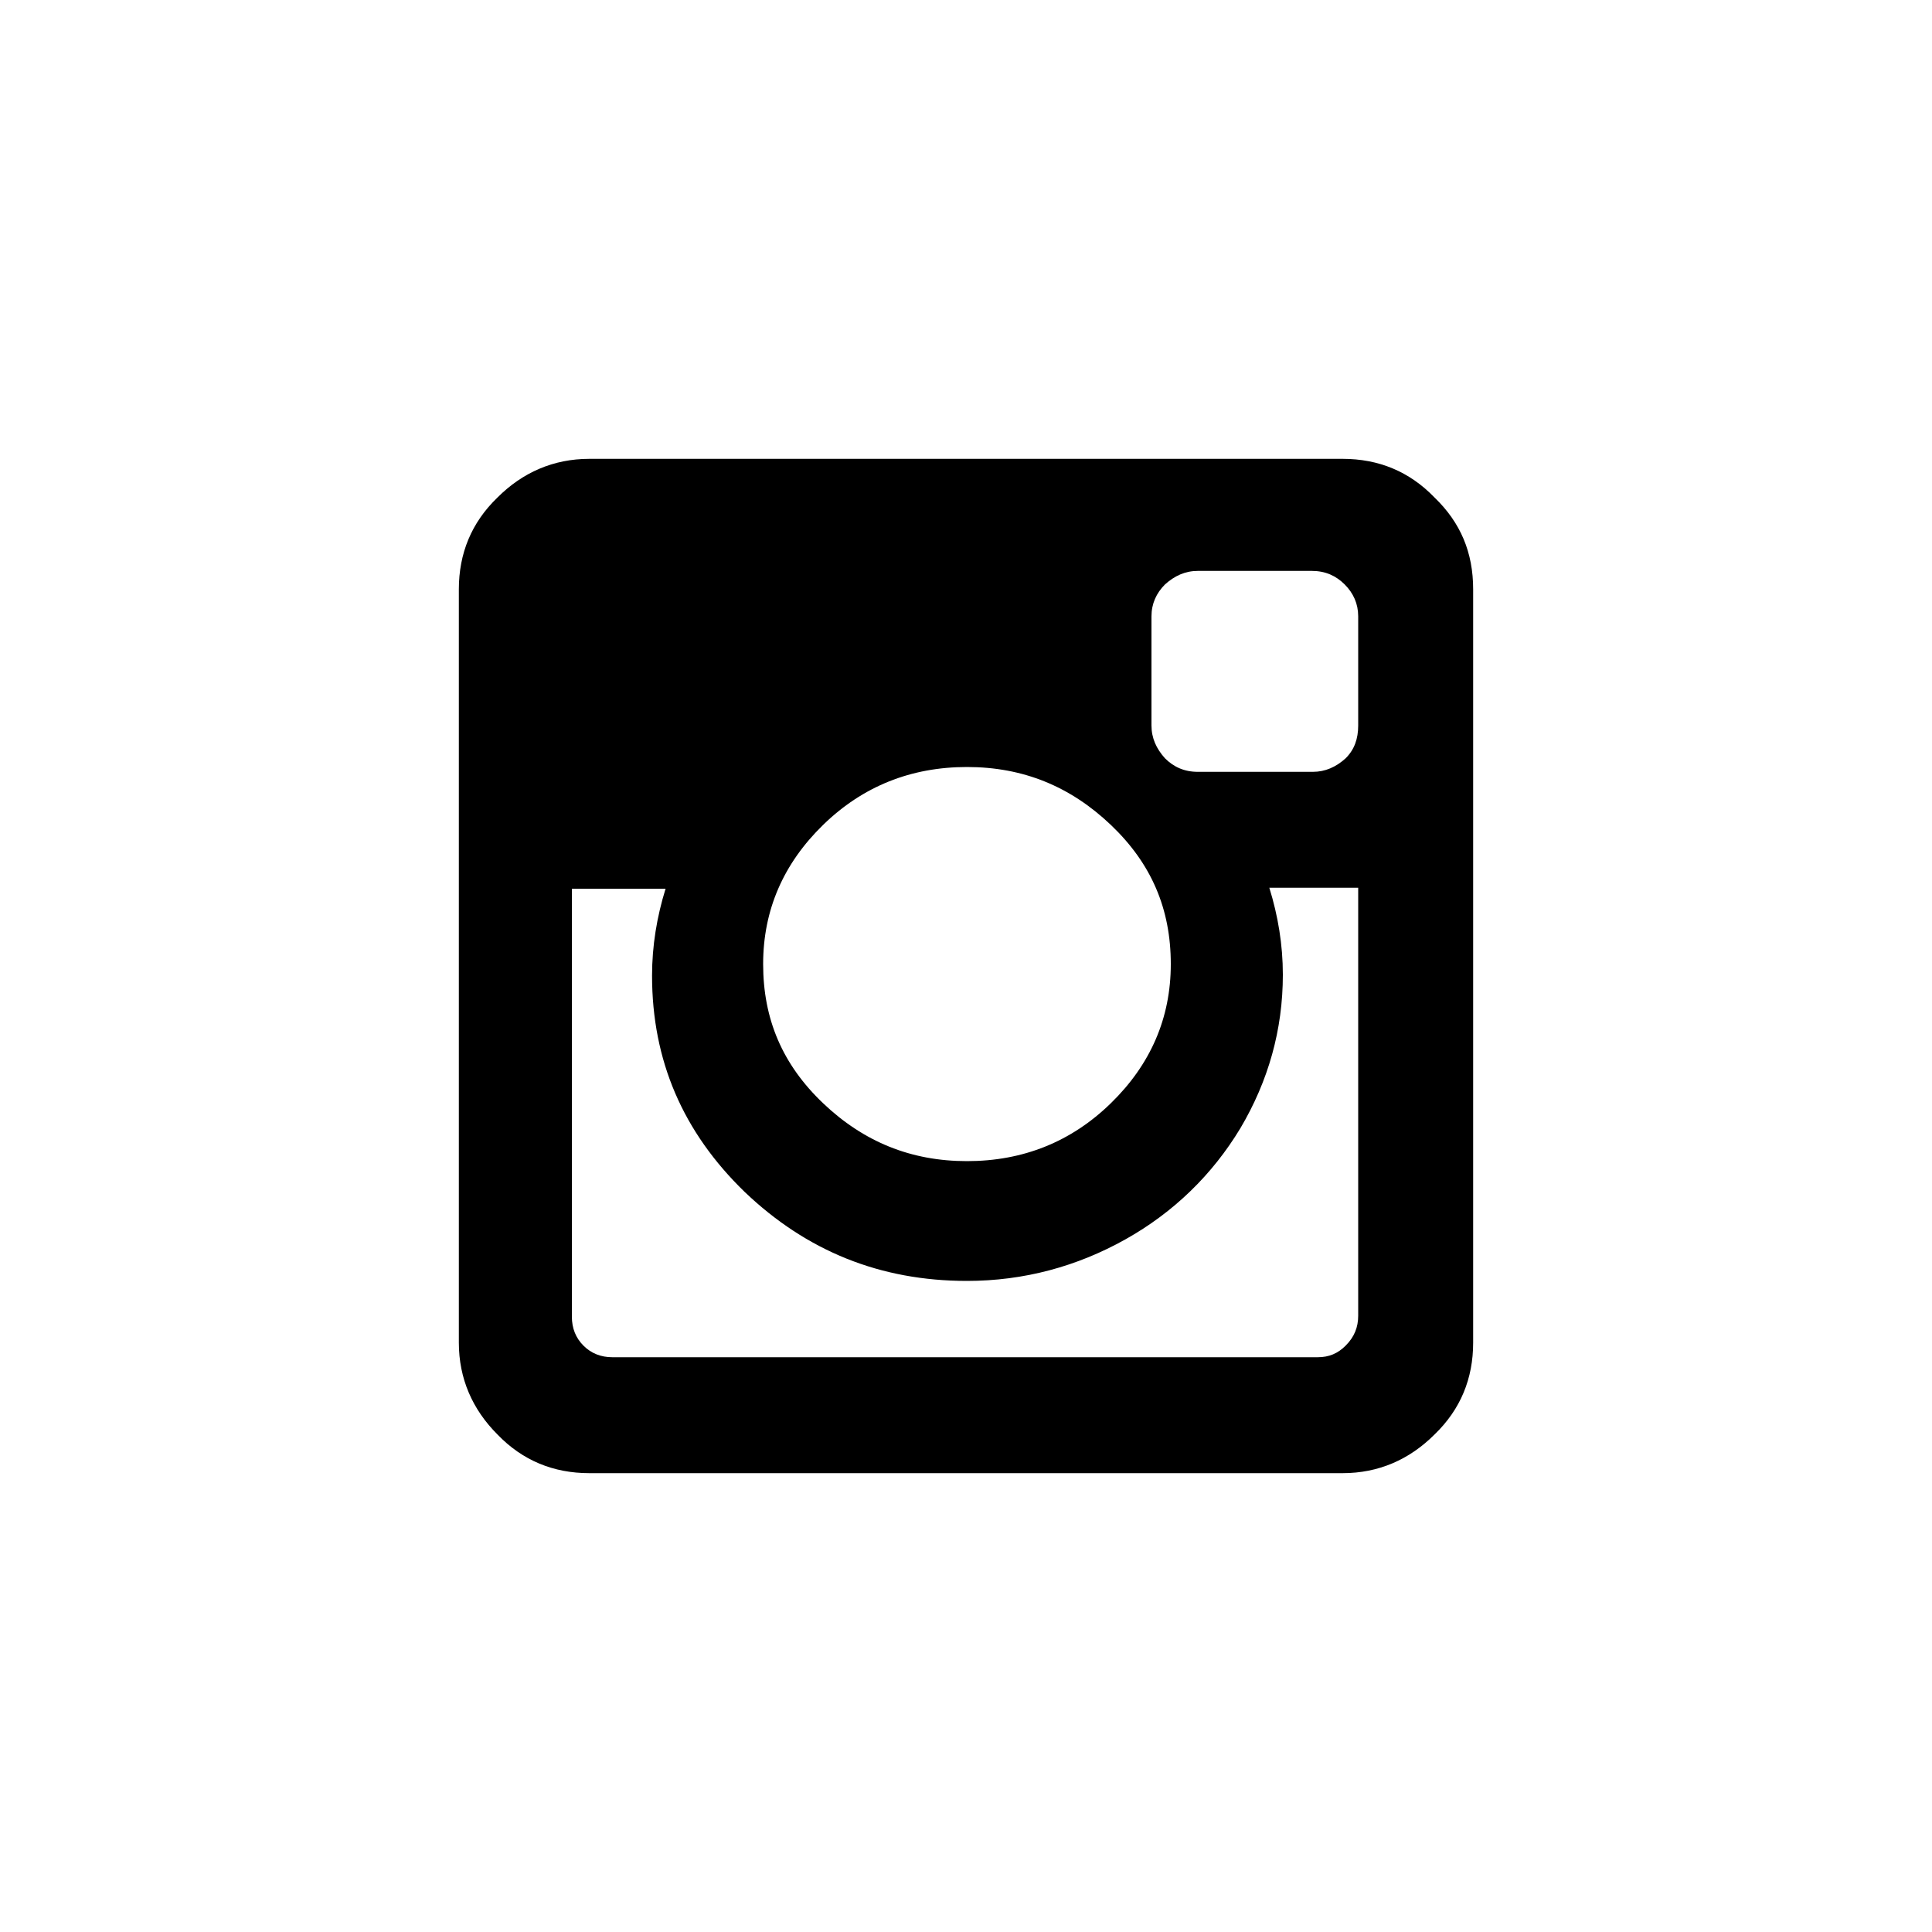
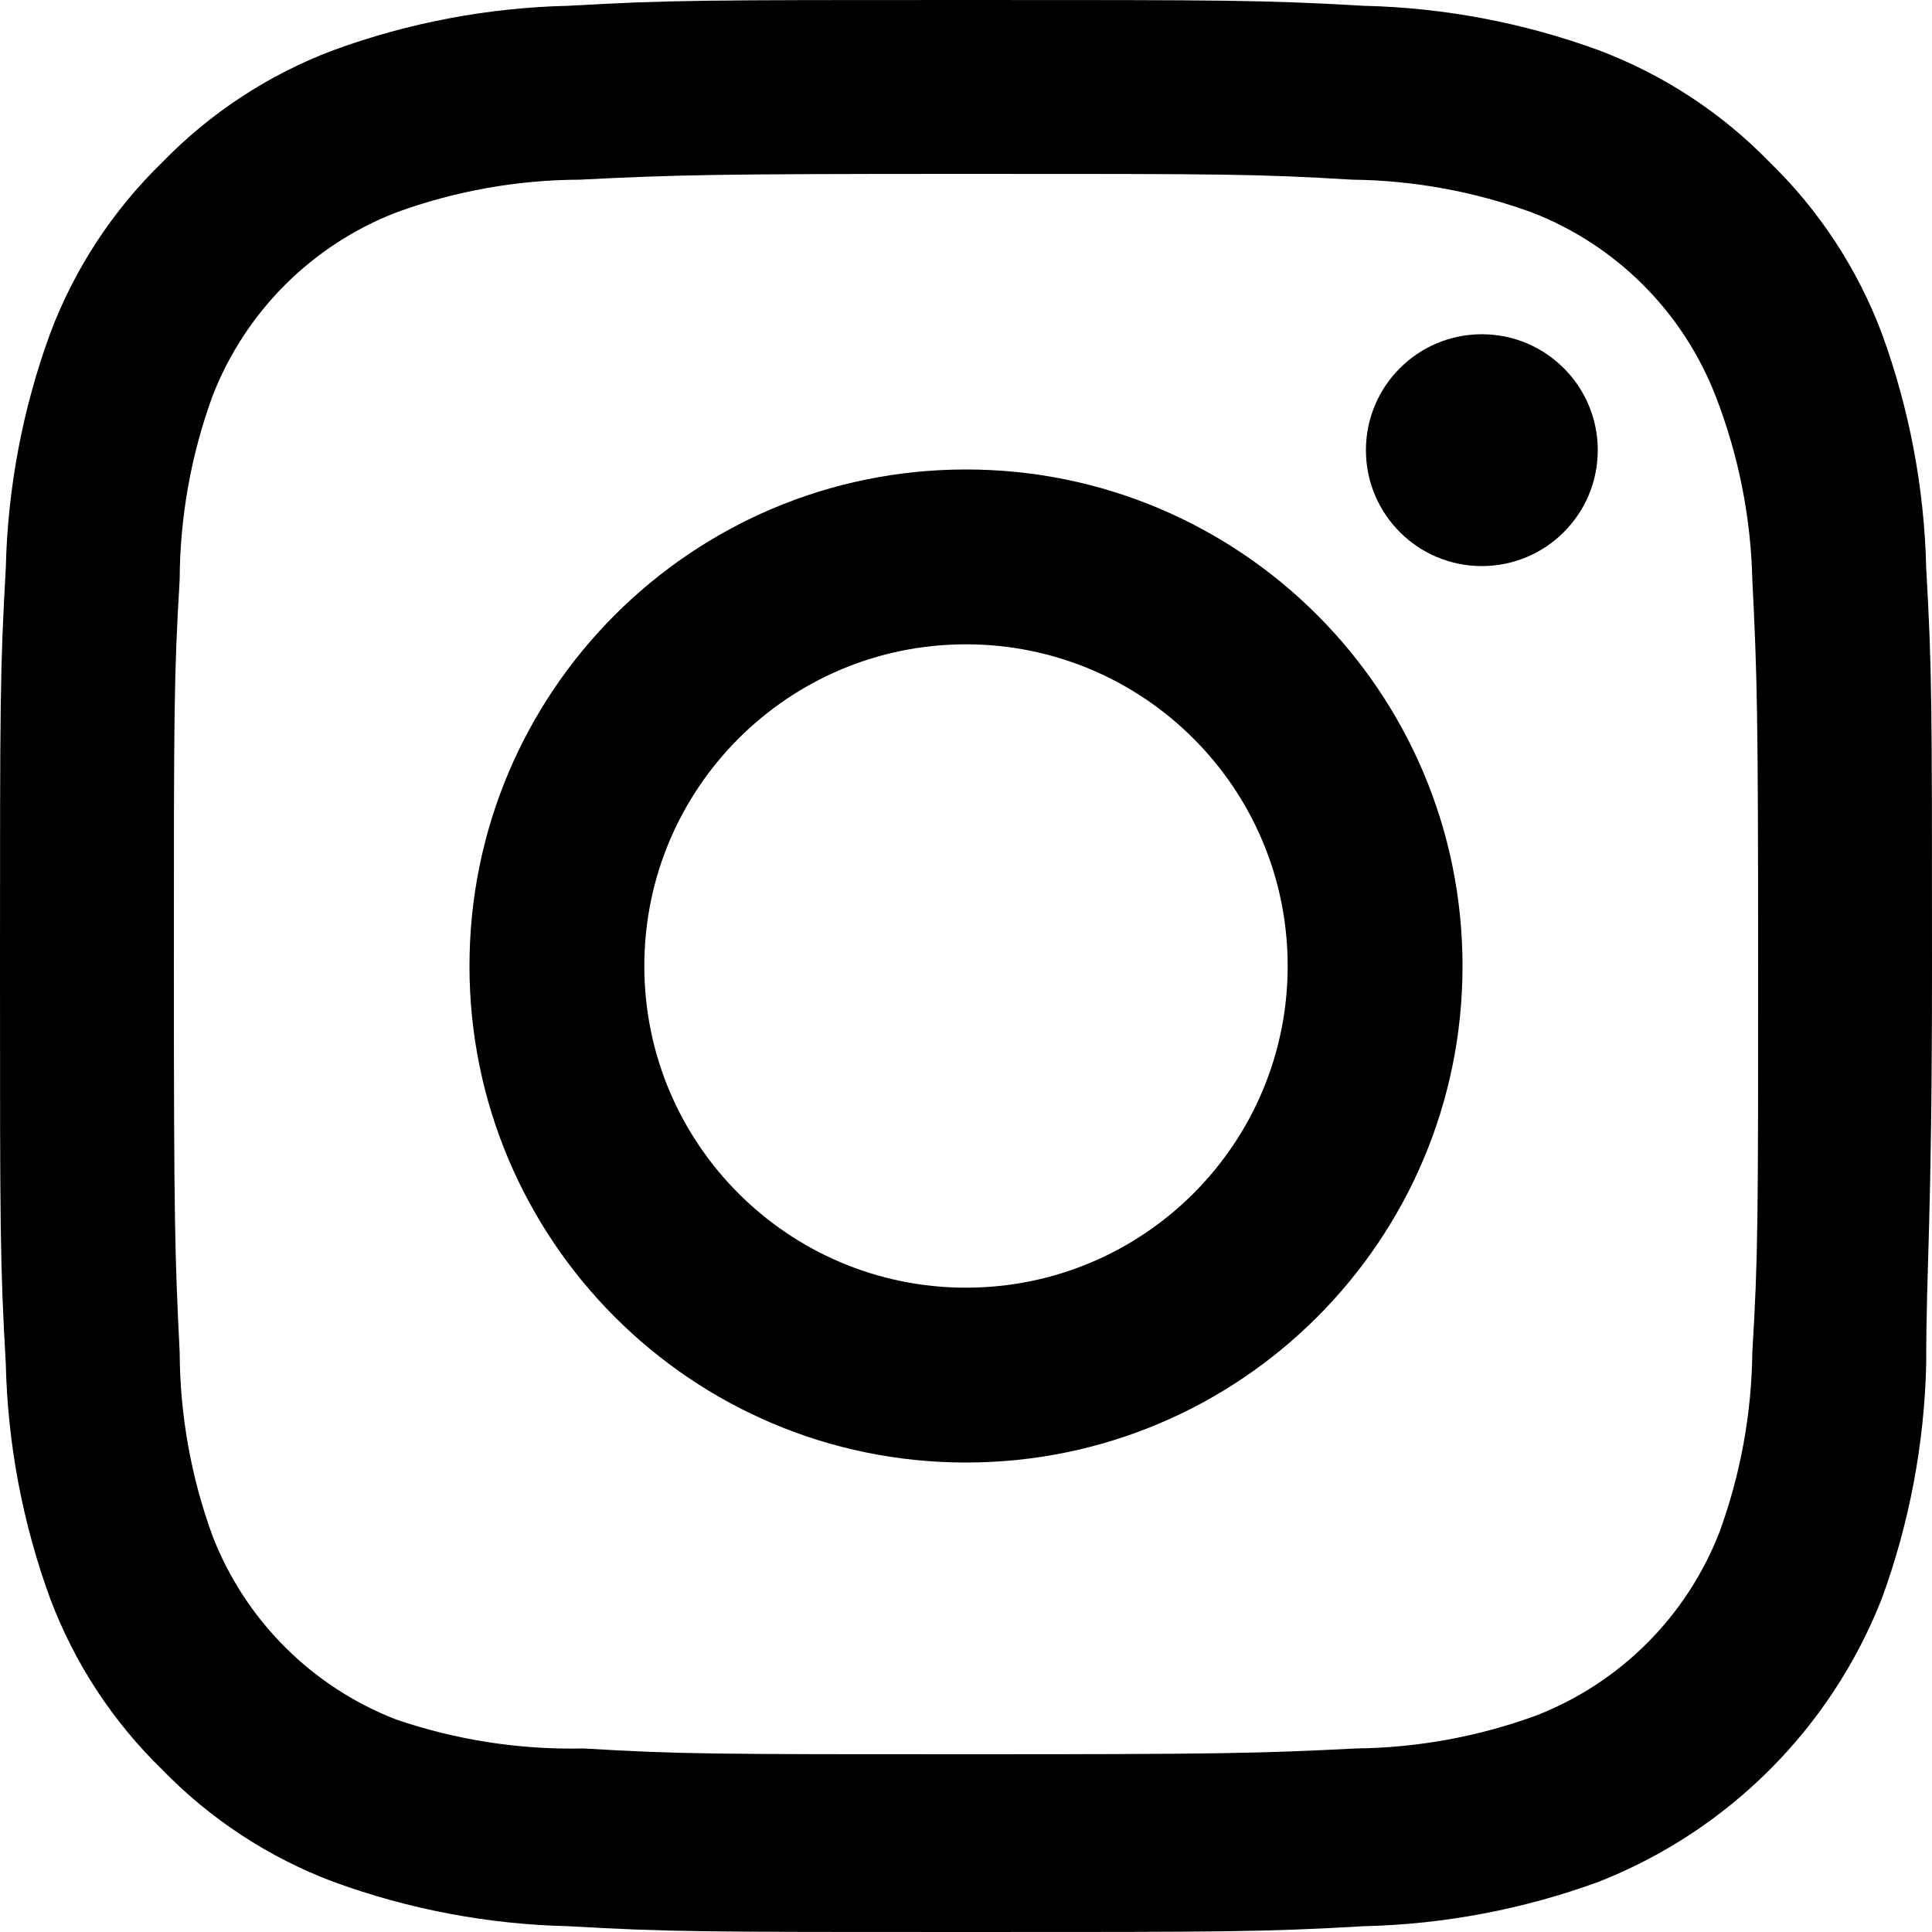
- <svg xmlns="http://www.w3.org/2000/svg" version="1.1" class="social_instagram" x="0px" width="200" height="200" y="0px" viewBox="-99 101 200 200" style="enable-background:new -99 101 200 200;" xml:space="preserve">
-   <path d="M41.6,237.2v-44.3h-9.2c0.9,2.9,1.4,5.9,1.4,9c0,5.7-1.5,11-4.4,15.9c-2.9,4.8-6.9,8.7-11.9,11.5c-5,2.8-10.5,4.3-16.4,4.3  c-9,0-16.6-3.1-23-9.2c-6.4-6.2-9.6-13.6-9.6-22.4c0-3.1,0.5-6.1,1.4-9h-9.7v44.3c0,1.2,0.4,2.2,1.2,3c0.8,0.8,1.8,1.2,3,1.2h73  c1.2,0,2.1-0.4,2.9-1.2C41.2,239.4,41.6,238.4,41.6,237.2L41.6,237.2z M22.2,200.8c0-5.7-2-10.4-6.2-14.4s-9.1-6-14.9-6  c-5.8,0-10.8,2-14.9,6c-4.1,4-6.2,8.8-6.2,14.4c0,5.7,2,10.4,6.2,14.4s9.1,6,14.9,6c5.8,0,10.8-2,14.9-6S22.2,206.4,22.2,200.8z   M41.6,176.1v-11.3c0-1.3-0.5-2.4-1.4-3.3s-2-1.4-3.4-1.4H25c-1.3,0-2.4,0.5-3.4,1.4c-0.9,0.9-1.4,2-1.4,3.3v11.3  c0,1.3,0.5,2.4,1.4,3.4c0.9,0.9,2,1.4,3.4,1.4h11.9c1.3,0,2.4-0.5,3.4-1.4C41.2,178.6,41.6,177.5,41.6,176.1z M53.5,162V240  c0,3.7-1.3,6.9-4,9.5c-2.6,2.6-5.8,4-9.5,4h-78c-3.7,0-6.9-1.3-9.5-4c-2.6-2.6-4-5.8-4-9.5V162c0-3.7,1.3-6.9,4-9.5  c2.6-2.6,5.8-4,9.5-4h78c3.7,0,6.9,1.3,9.5,4C52.2,155.1,53.5,158.2,53.5,162z" />
+ <svg xmlns="http://www.w3.org/2000/svg" width="20" height="20" viewBox="0 0 20 20">
+   <path d="M10,0C7.28,0,6.94,0,5.88.06A7.59,7.59,0,0,0,3.45.52,4.85,4.85,0,0,0,1.68,1.68,4.85,4.85,0,0,0,.52,3.45,7.59,7.59,0,0,0,.06,5.88C0,6.94,0,7.28,0,10s0,3.06.06,4.12a7.59,7.59,0,0,0,.46,2.43,4.85,4.85,0,0,0,1.16,1.77,4.85,4.85,0,0,0,1.77,1.16,7.59,7.59,0,0,0,2.43.46C6.94,20,7.28,20,10,20s3.06,0,4.12-.06a7.59,7.59,0,0,0,2.43-.46,5.19,5.19,0,0,0,2.93-2.93,7.59,7.59,0,0,0,.46-2.43c0-1.06.06-1.4.06-4.12s0-3.06-.06-4.12a7.59,7.59,0,0,0-.46-2.43,4.85,4.85,0,0,0-1.16-1.77A4.85,4.85,0,0,0,16.55.52,7.59,7.59,0,0,0,14.12.06C13.06,0,12.72,0,10,0Zm0,1.8c2.67,0,3,0,4,.06a5.61,5.61,0,0,1,1.86.34,3.33,3.33,0,0,1,1.9,1.9A5.61,5.61,0,0,1,18.14,6c.05,1,.06,1.37.06,4s0,3-.06,4a5.61,5.61,0,0,1-.34,1.86,3.33,3.33,0,0,1-1.9,1.9,5.61,5.61,0,0,1-1.86.34c-1,.05-1.37.06-4,.06s-3,0-4-.06A5.61,5.61,0,0,1,4.1,17.8a3.33,3.33,0,0,1-1.9-1.9A5.61,5.61,0,0,1,1.86,14c-.05-1-.06-1.37-.06-4s0-3,.06-4A5.61,5.61,0,0,1,2.2,4.1,3.33,3.33,0,0,1,4.1,2.2,5.61,5.61,0,0,1,6,1.86c1-.05,1.37-.06,4-.06m0,3.06A5.14,5.14,0,1,0,15.14,10,5.14,5.14,0,0,0,10,4.86Zm0,8.47A3.33,3.33,0,1,1,13.33,10,3.33,3.33,0,0,1,10,13.33Zm6.54-8.67a1.2,1.2,0,1,1-1.2-1.2A1.2,1.2,0,0,1,16.54,4.66Z" />
</svg>
